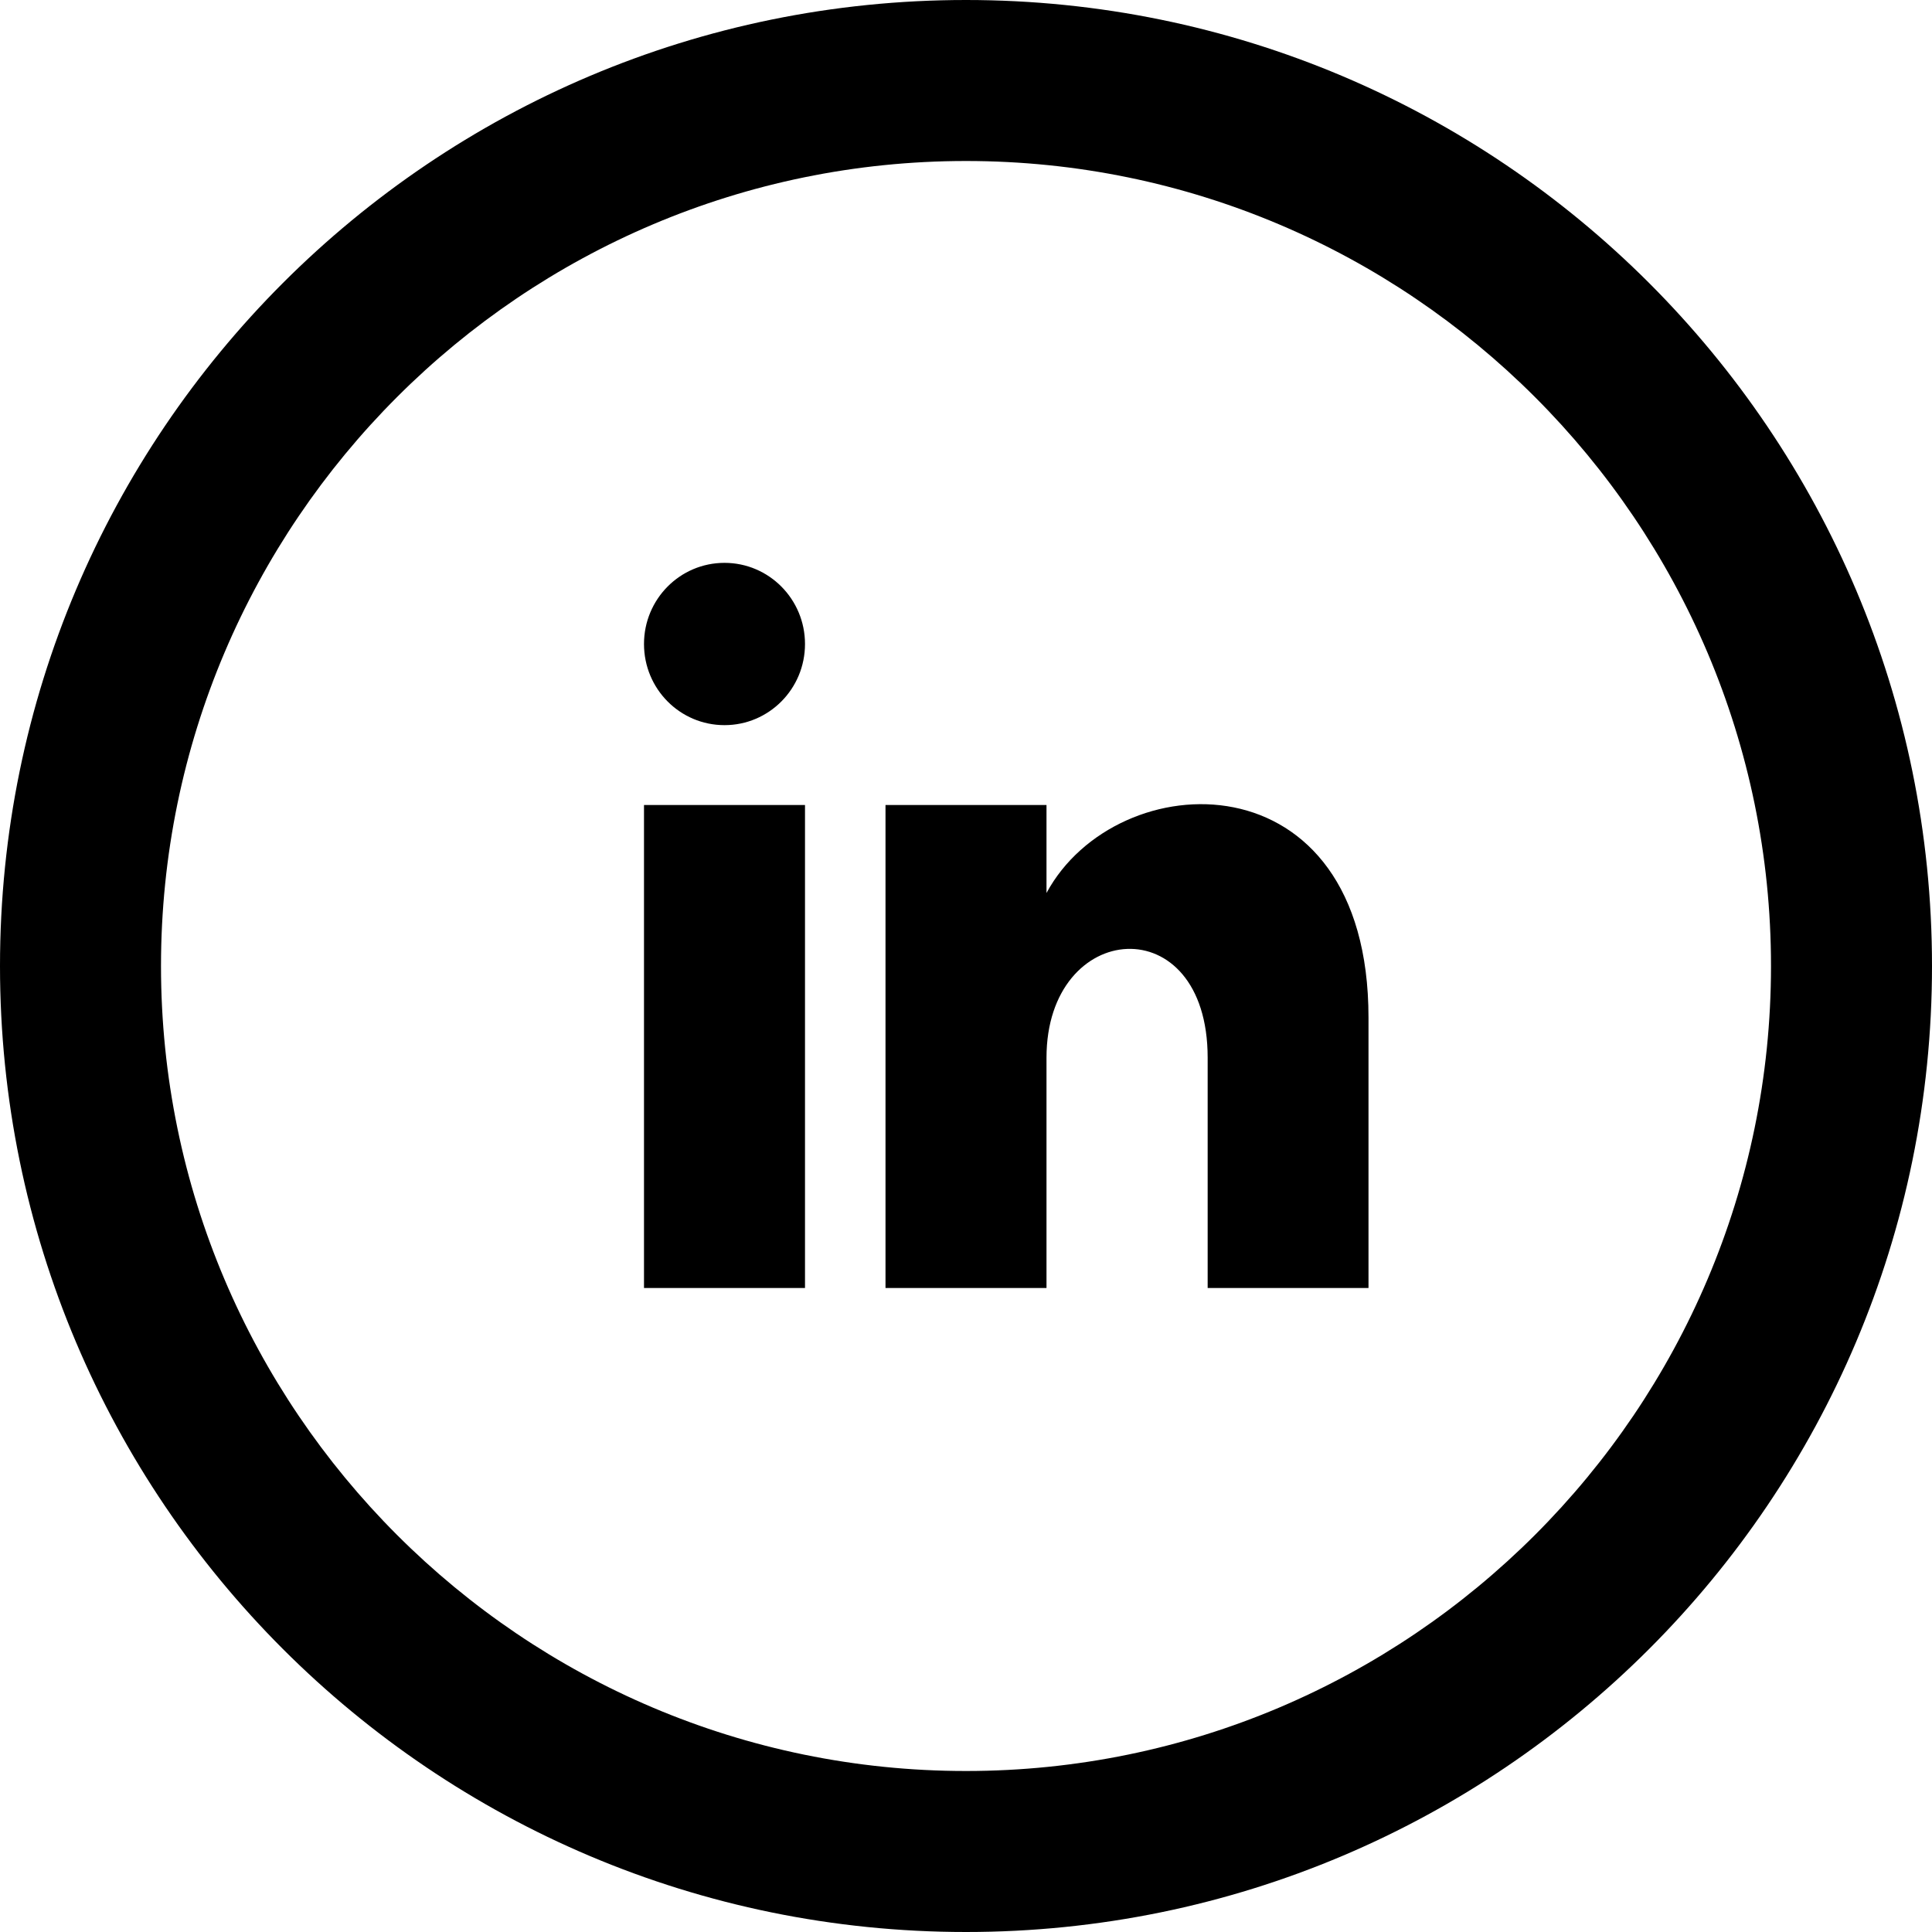
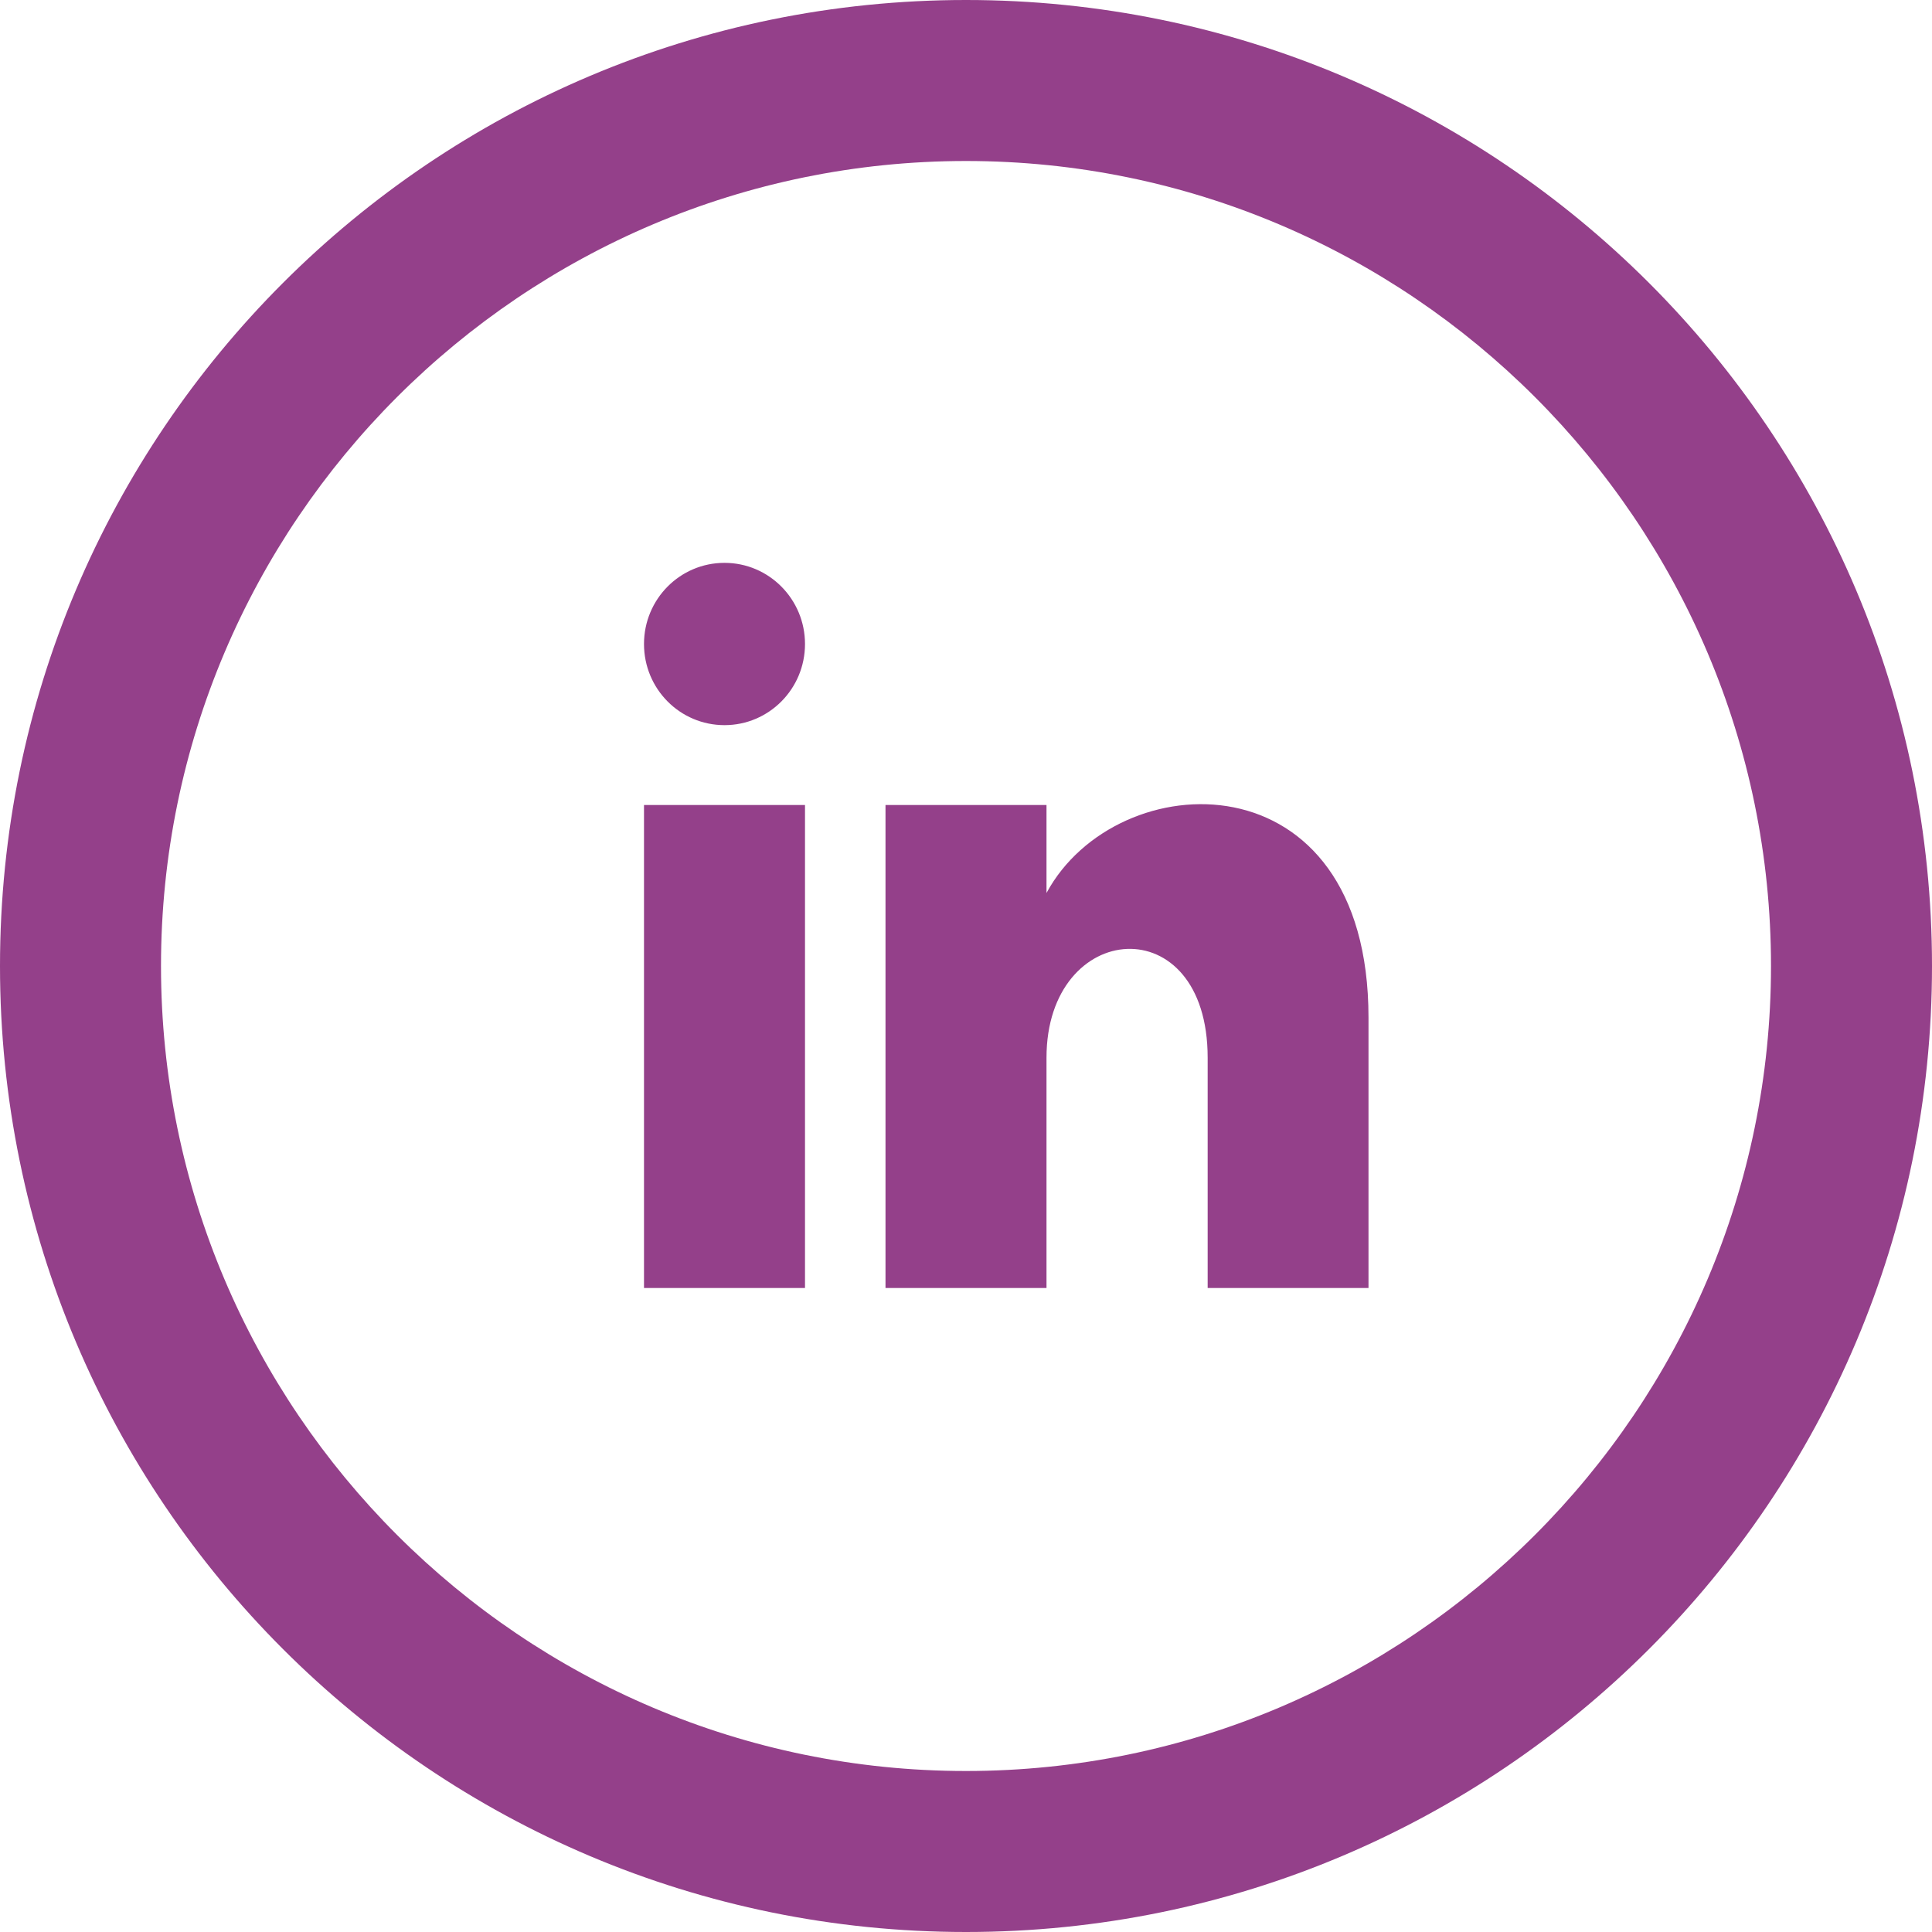
- <svg xmlns="http://www.w3.org/2000/svg" width="24" height="24" viewBox="0 0 24 24">
+ <svg xmlns="http://www.w3.org/2000/svg" fill="#94408A" width="24" height="24" viewBox="0 0 24 24">
  <path d="M12 2c5.514 0 10 4.486 10 10s-4.486 10-10 10-10-4.486-10-10 4.486-10 10-10zm0-2c-6.627 0-12 5.373-12 12s5.373 12 12 12 12-5.373 12-12-5.373-12-12-12zm-2 8c0 .557-.447 1.008-1 1.008s-1-.45-1-1.008c0-.557.447-1.008 1-1.008s1 .452 1 1.008zm0 2h-2v6h2v-6zm3 0h-2v6h2v-2.861c0-1.722 2.002-1.881 2.002 0v2.861h1.998v-3.359c0-3.284-3.128-3.164-4-1.548v-1.093z" />
</svg>
